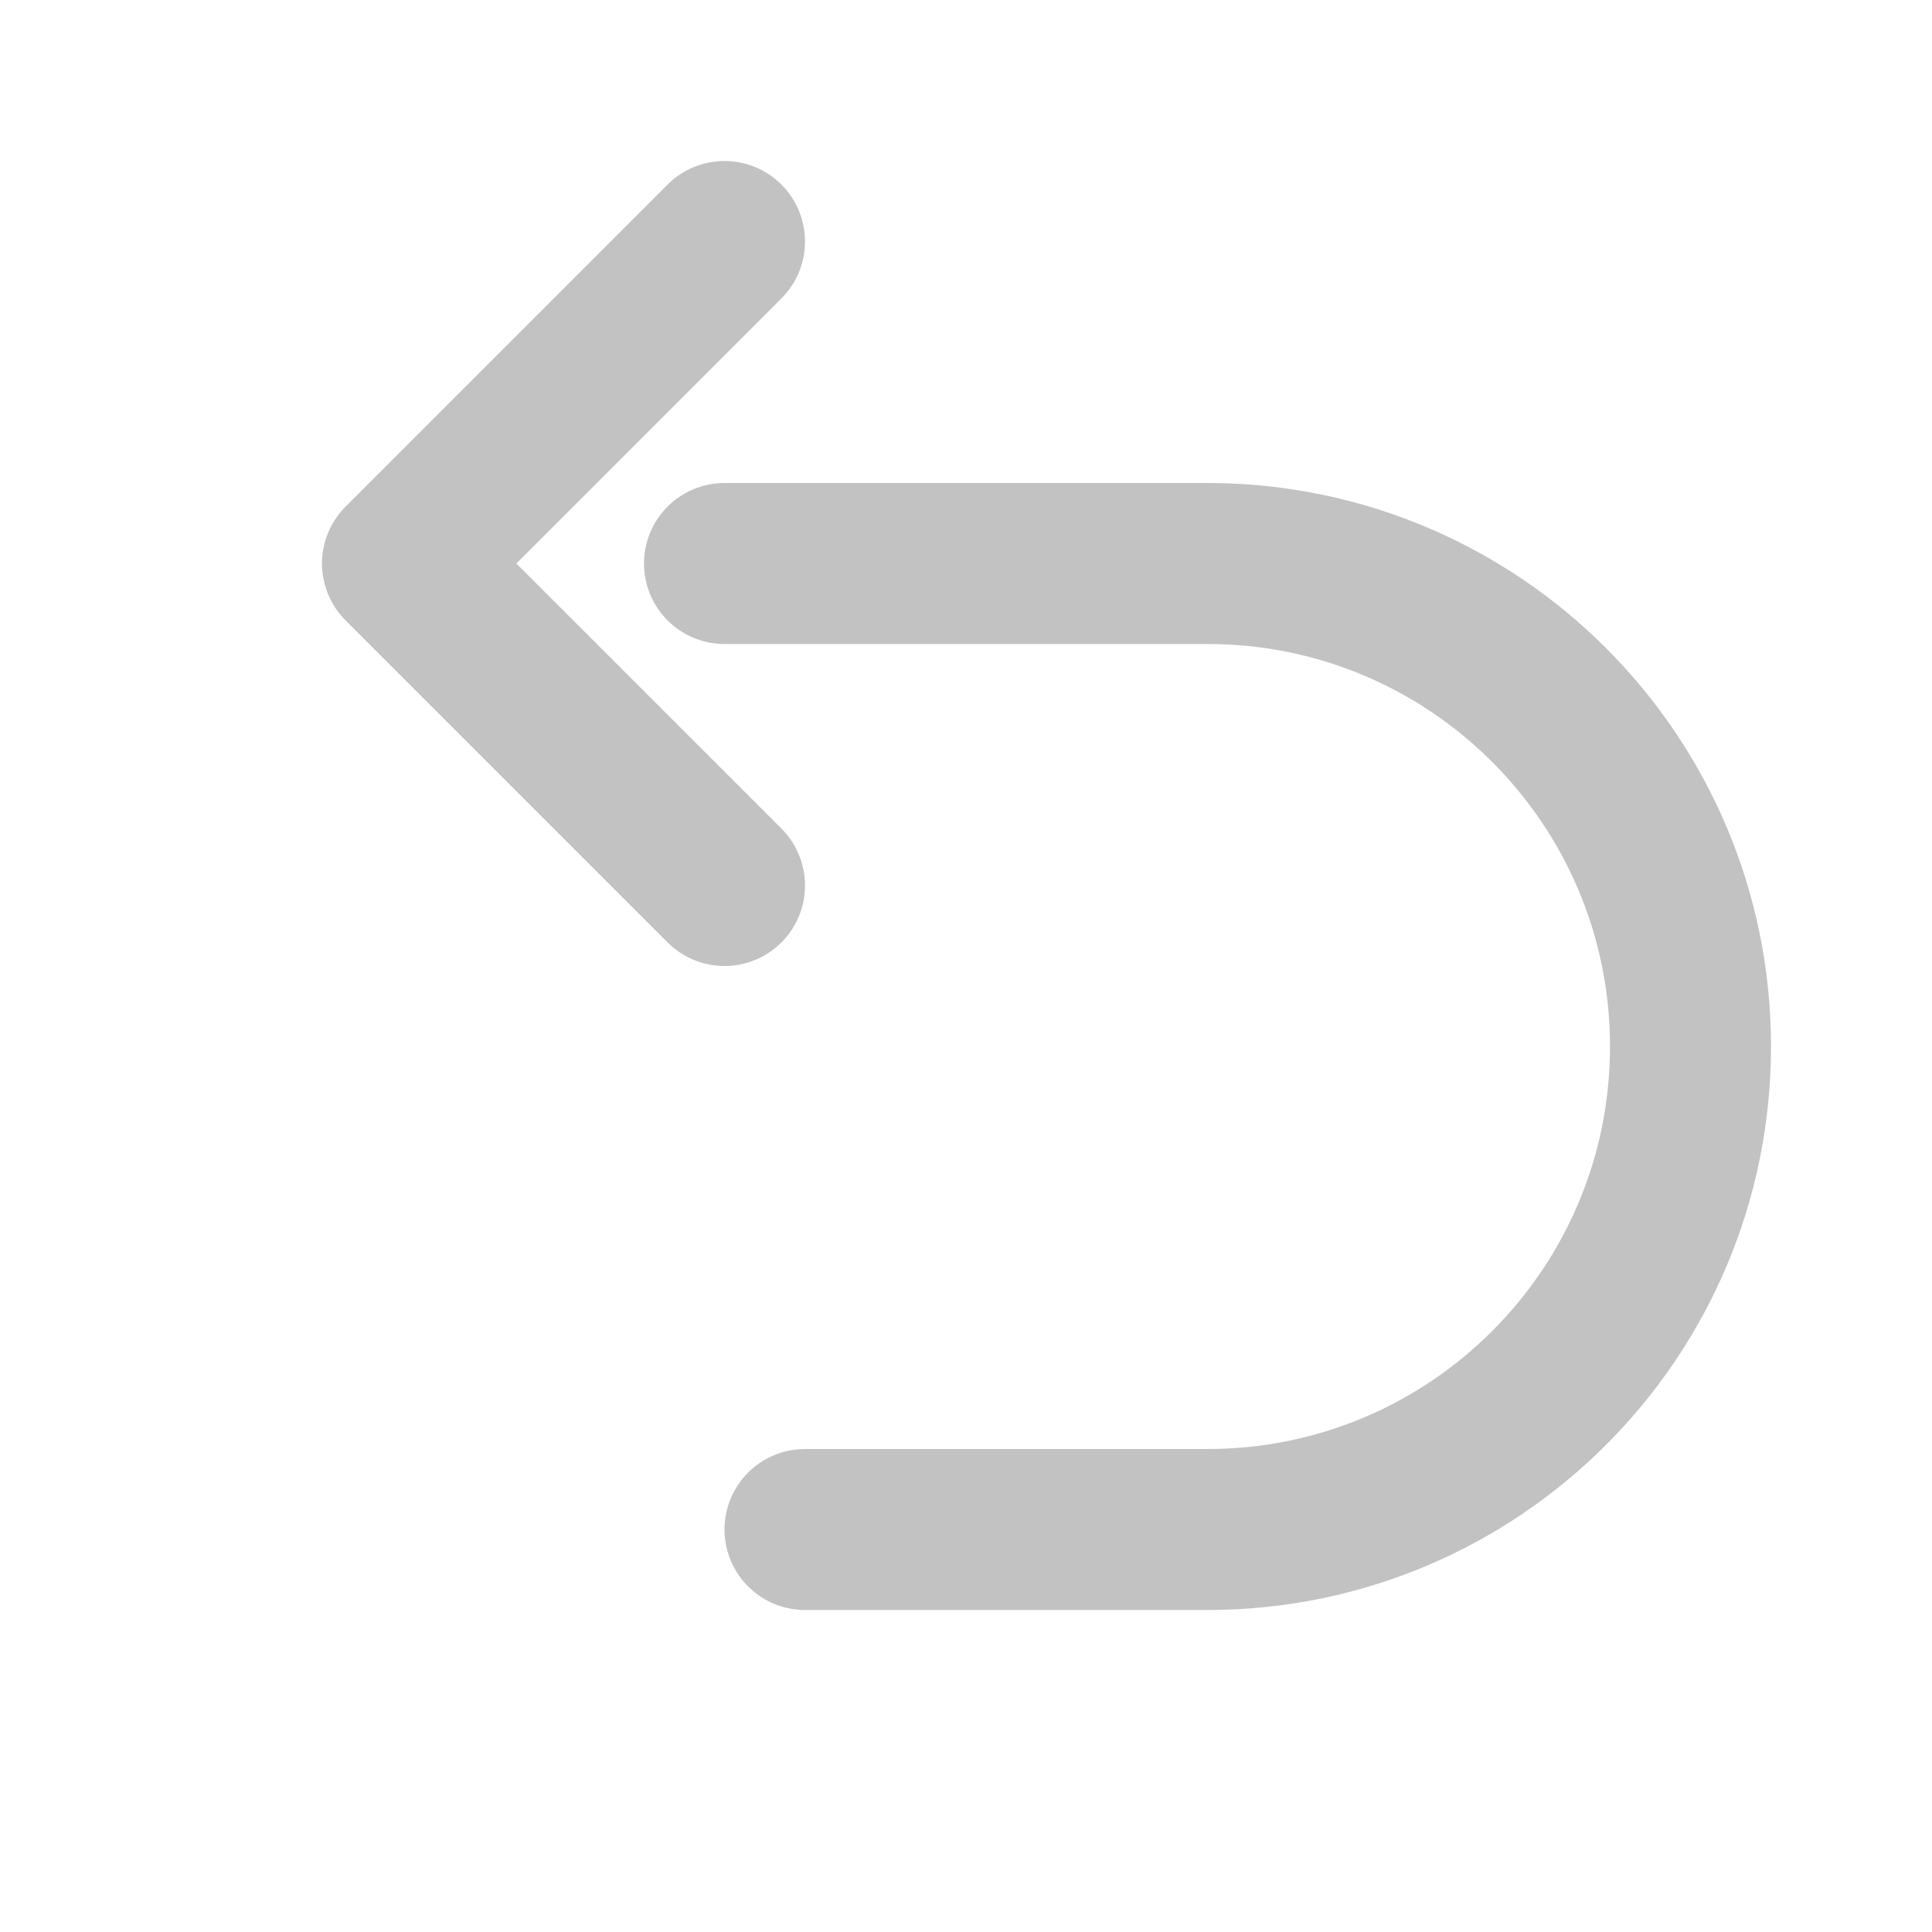
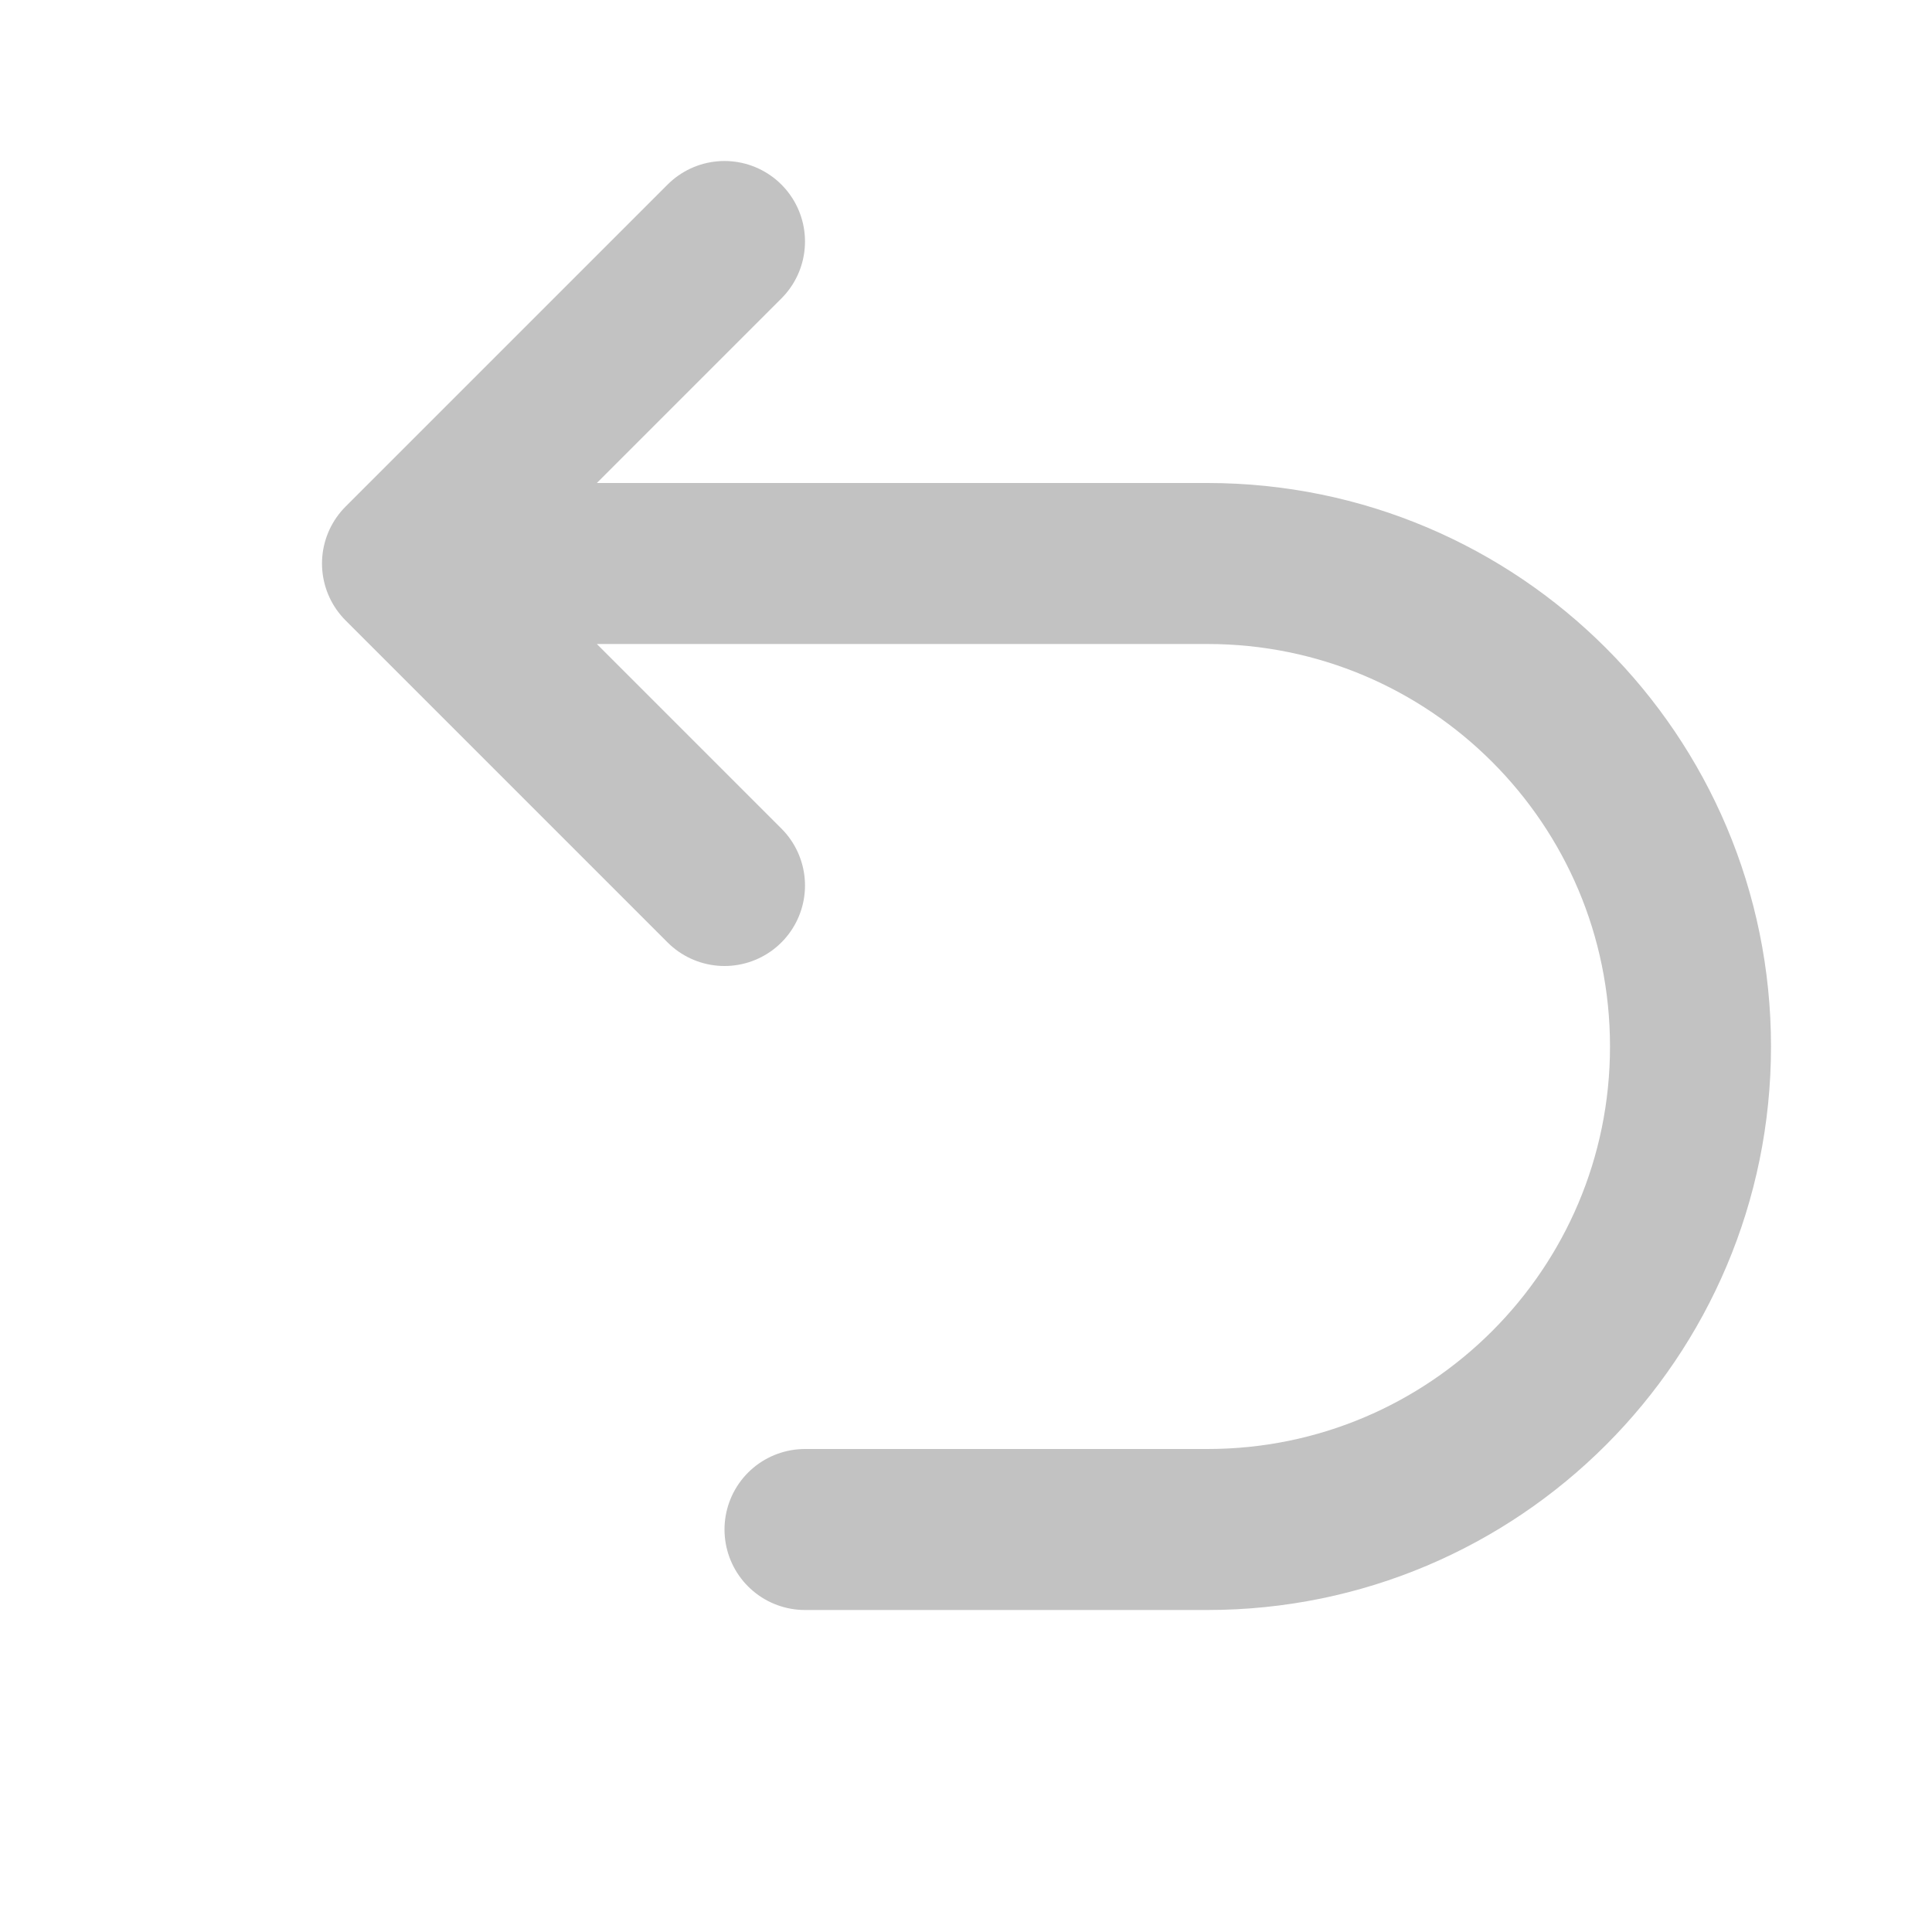
<svg xmlns="http://www.w3.org/2000/svg" width="24" height="24" viewBox="0 0 24 24" fill="none">
-   <path d="M9 7H15C18.314 7 21 9.686 21 13C21 16.314 18.314 19 15 19H10" stroke="#c2c2c2" stroke-width="2" stroke-linecap="round" />
-   <path d="M9 3L5 7L9 11" stroke="#c2c2c2" stroke-width="2" stroke-linecap="round" stroke-linejoin="round" />
+   <path d="M10 19H15C18.314 19 21 16.314 21 13C21 9.686 18.314 7 15 7H5M5 7L9 3M5 7L9 11" stroke="#c2c2c2" stroke-width="2" stroke-linecap="round" stroke-linejoin="round" />
</svg>
